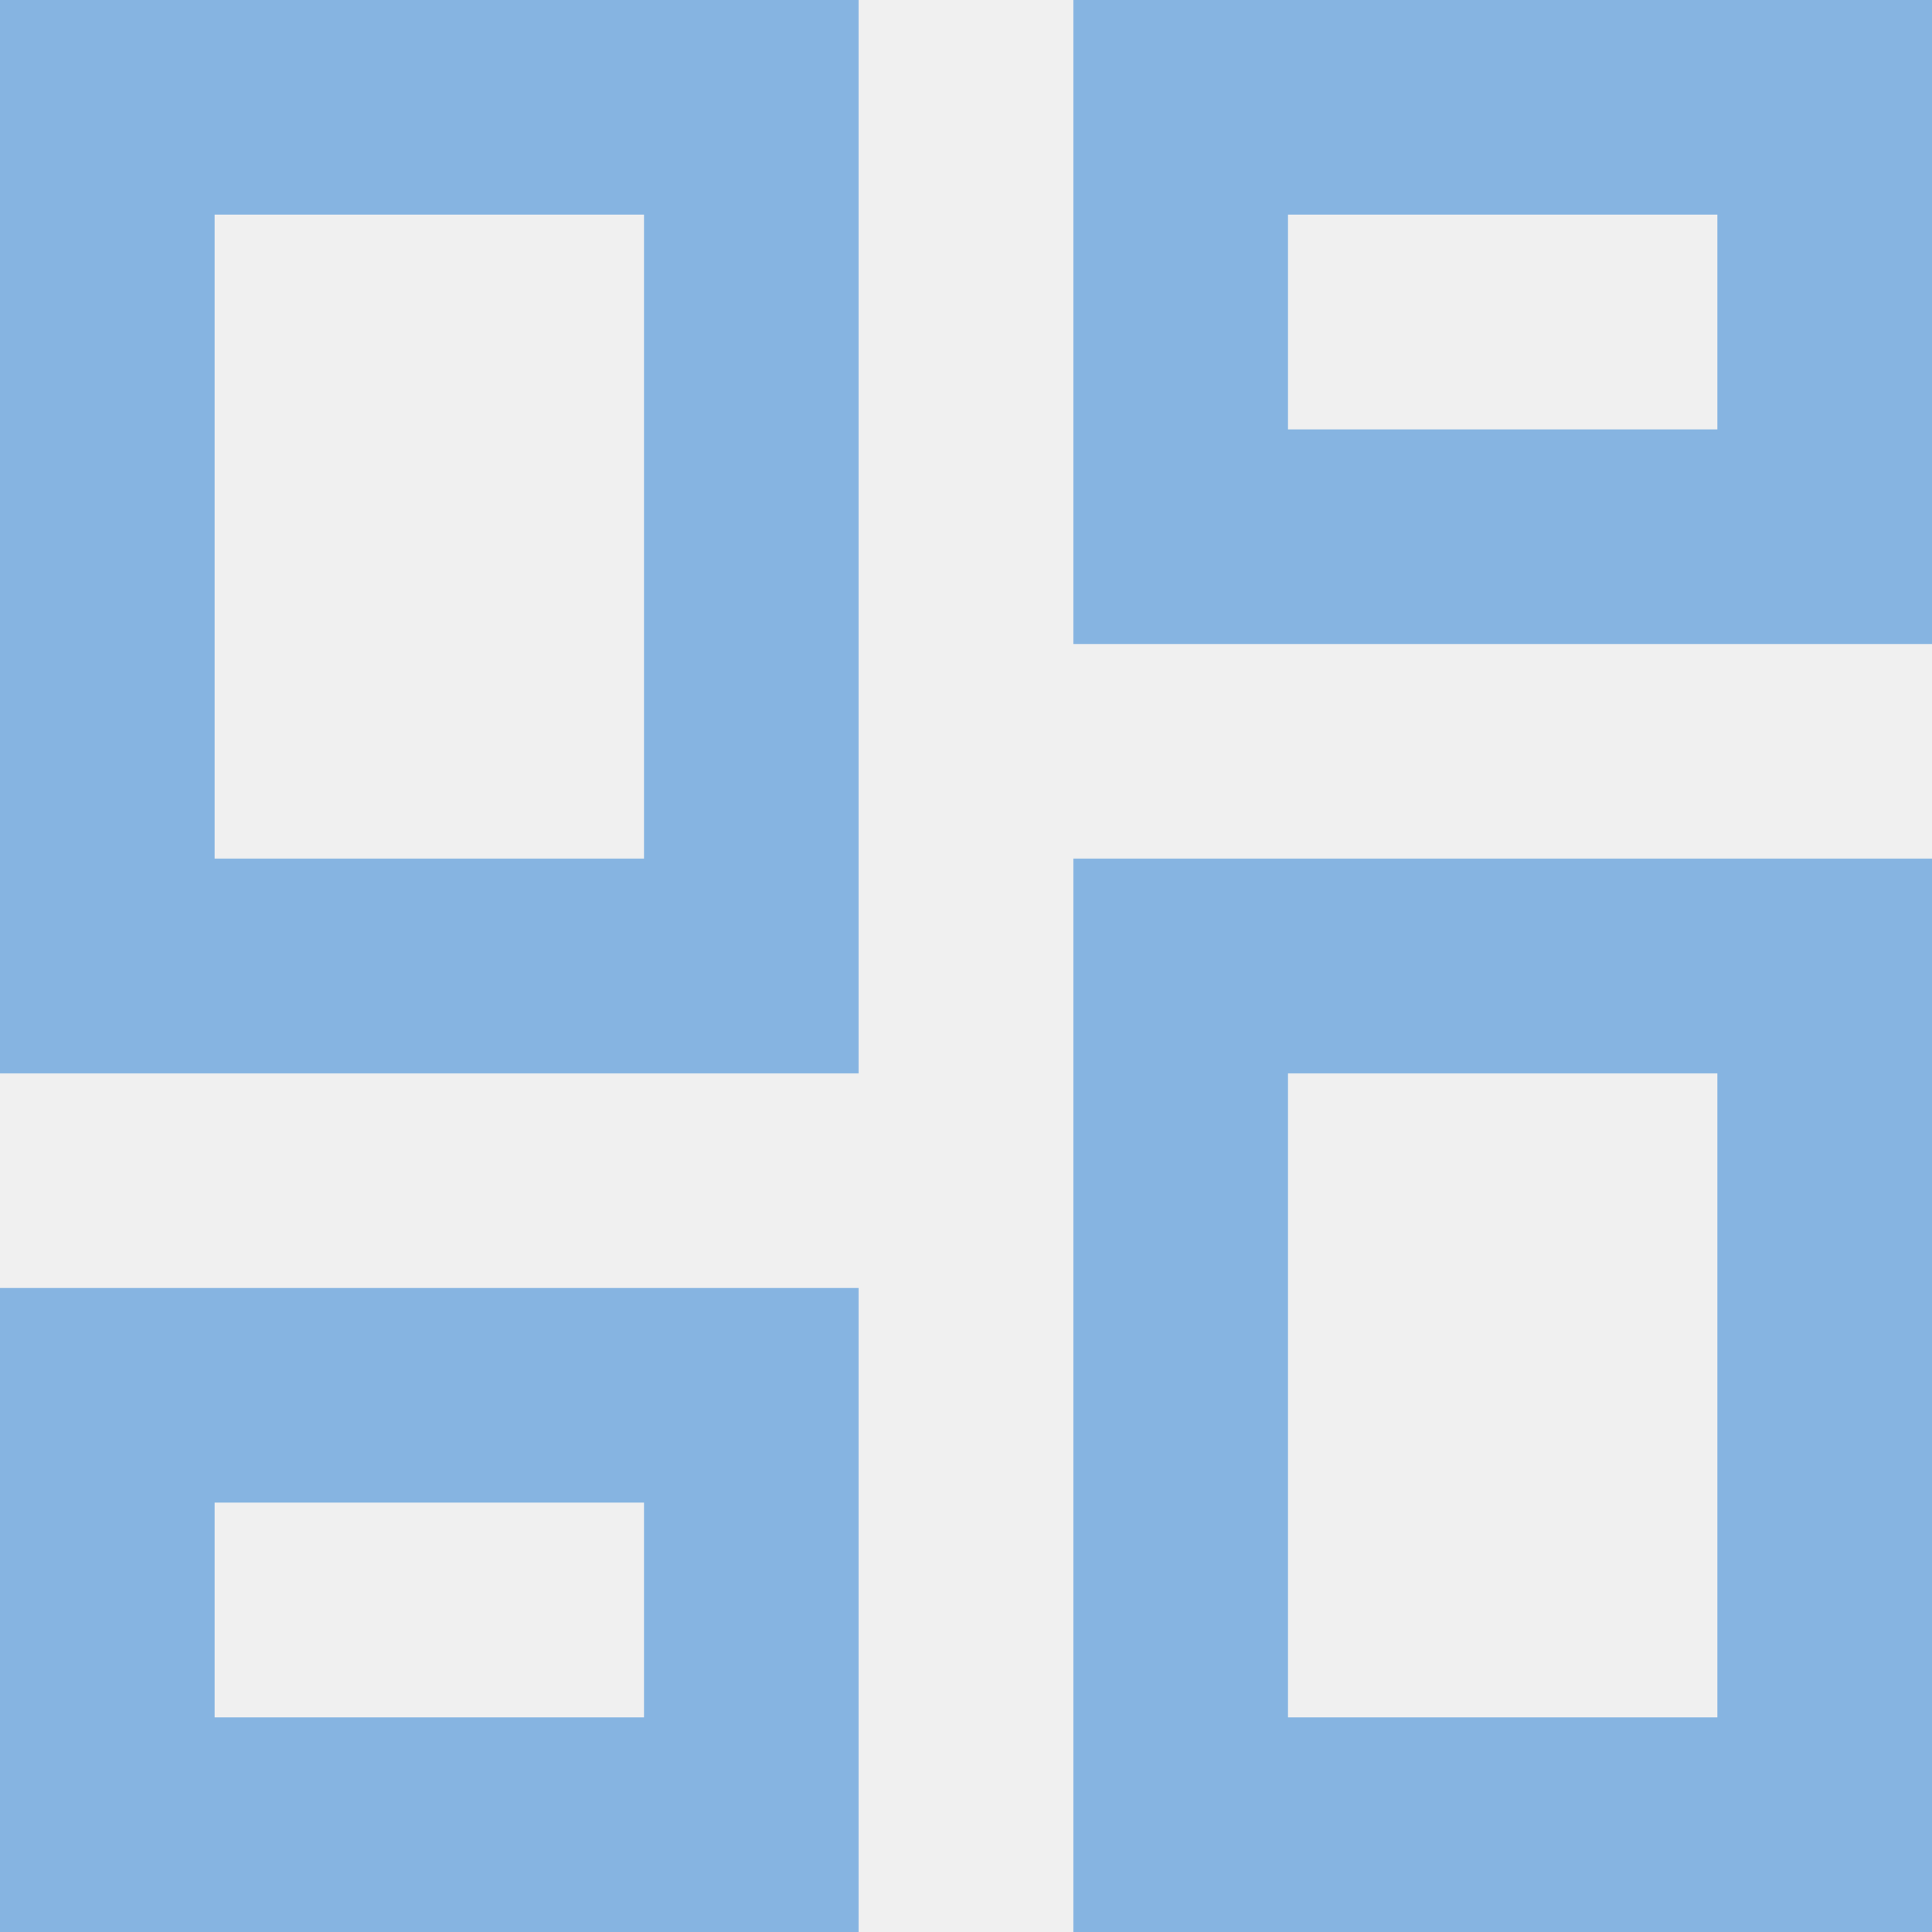
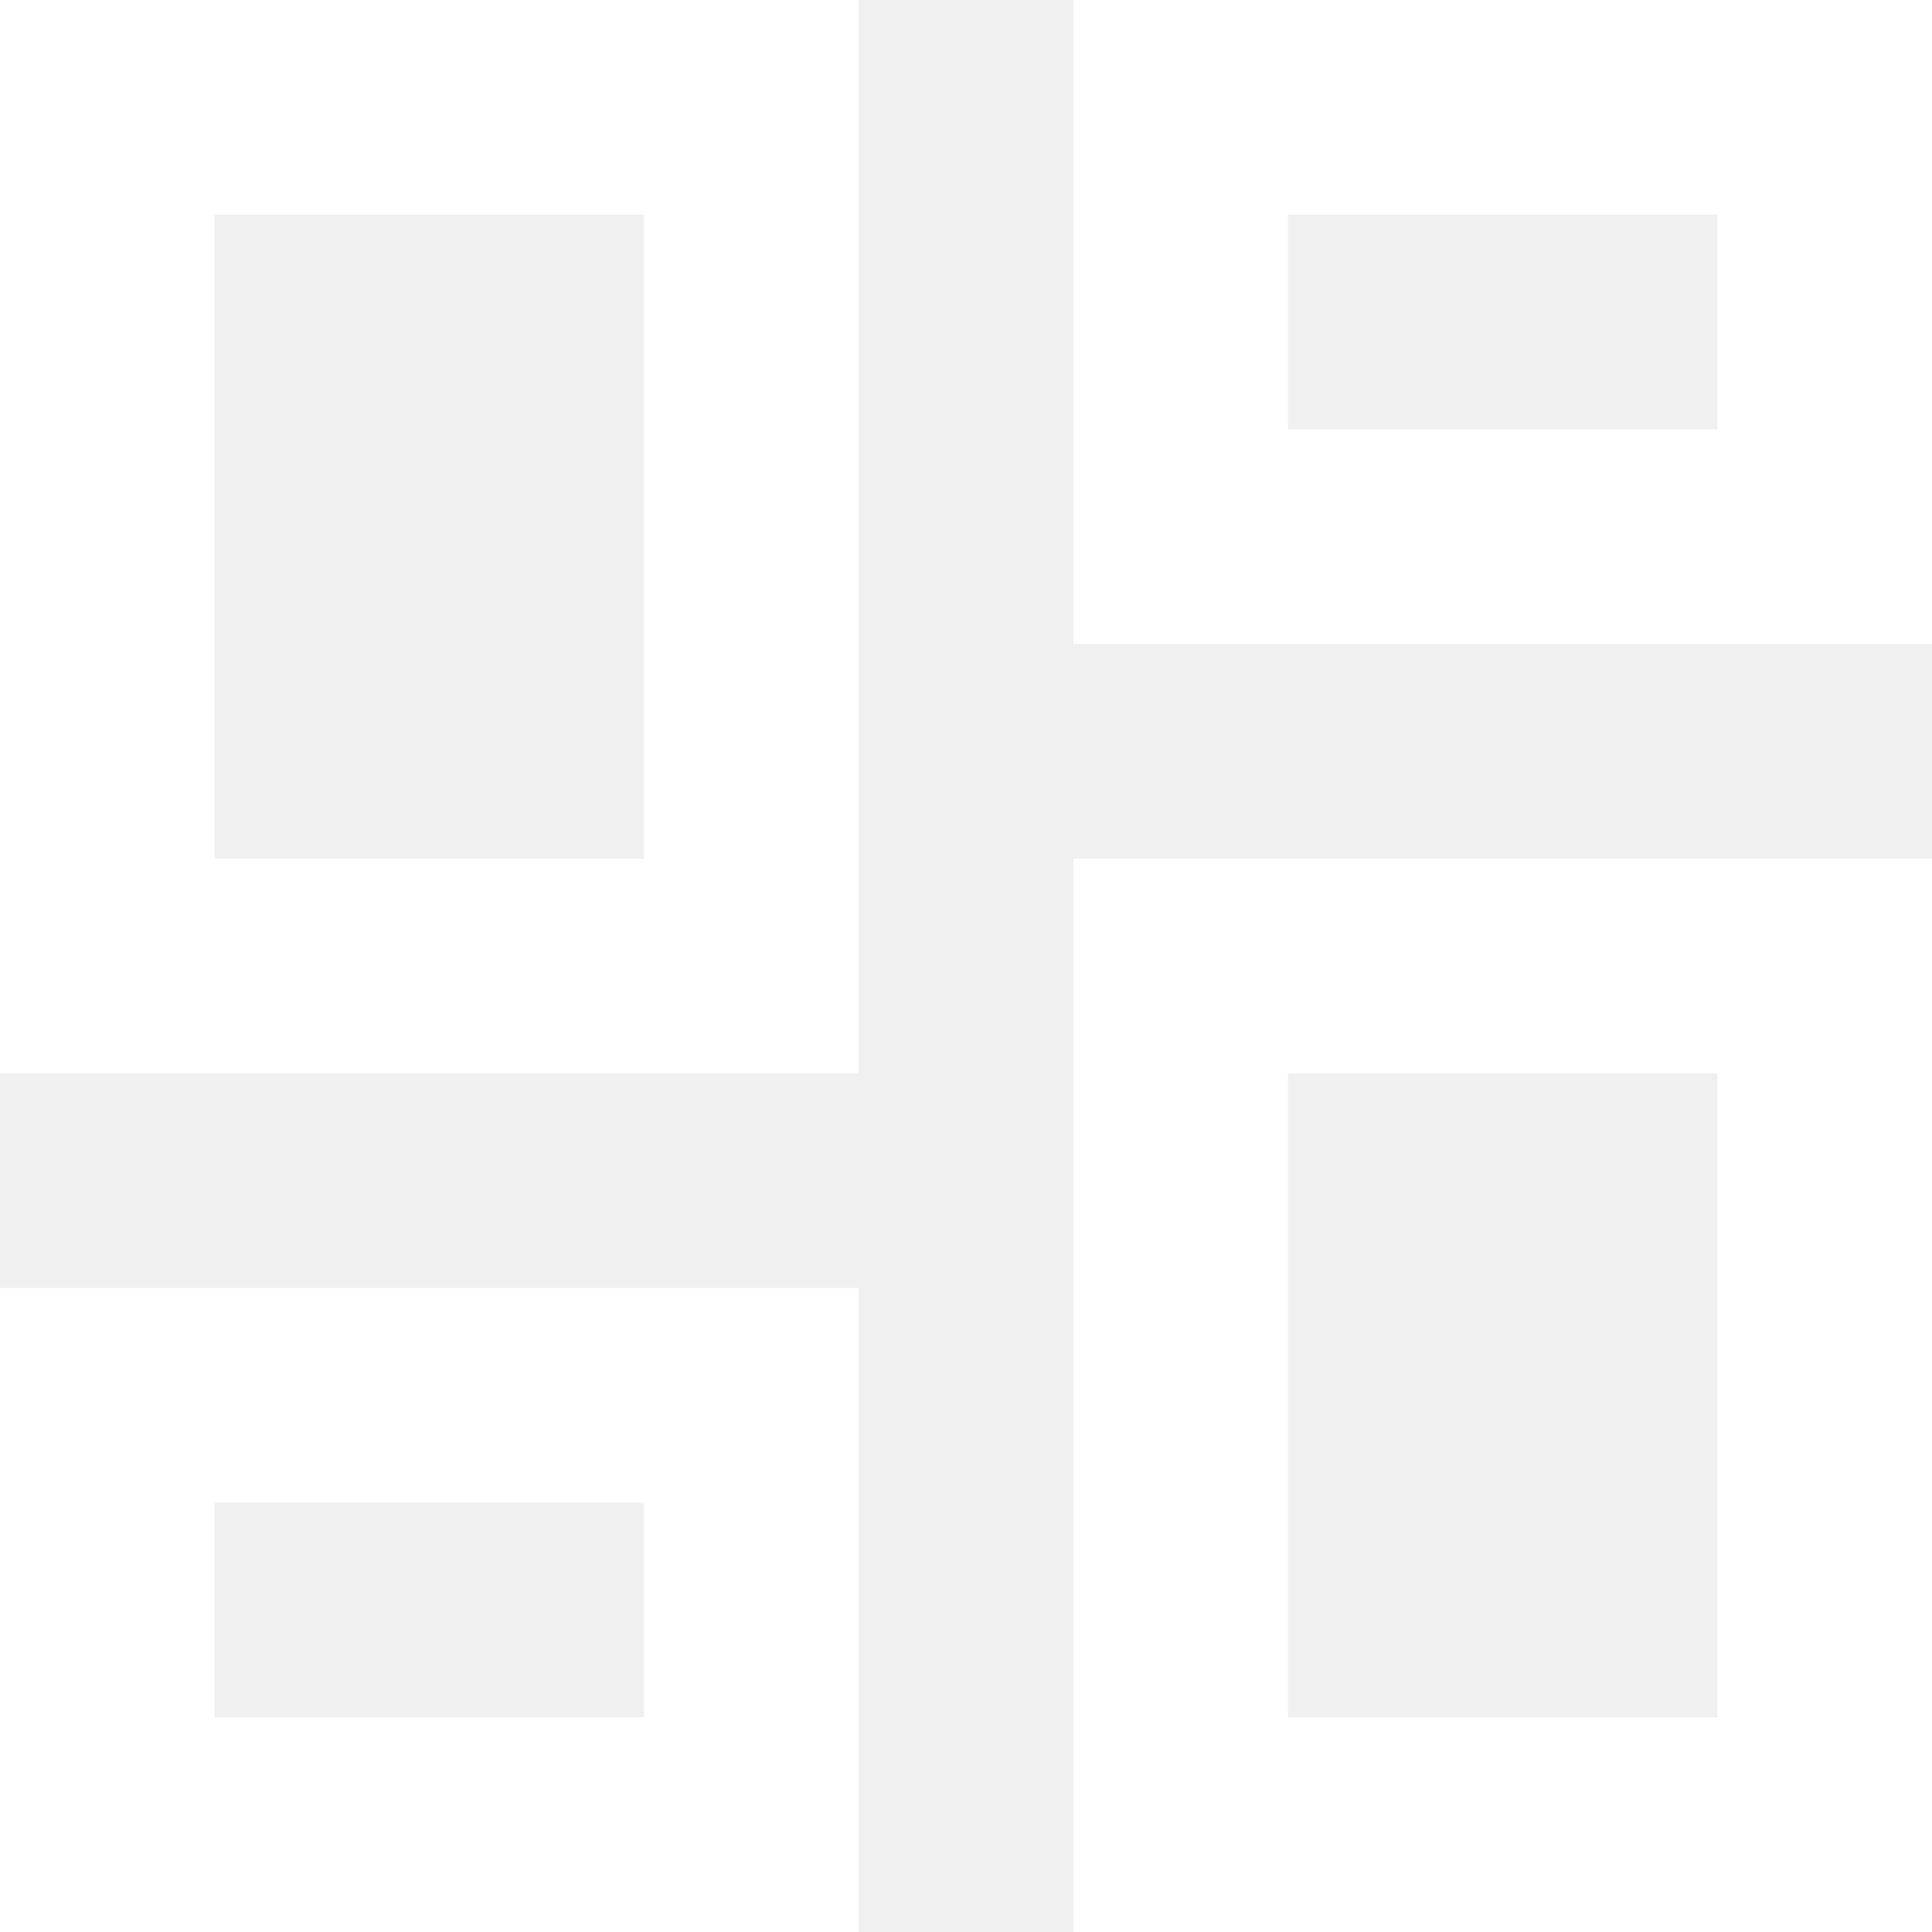
<svg xmlns="http://www.w3.org/2000/svg" width="12" height="12" viewBox="0 0 12 12" fill="none">
-   <path d="M6.667 4V0H12V4H6.667ZM0 6.667V0H5.333V6.667H0ZM6.667 12V5.333H12V12H6.667ZM0 12V8H5.333V12H0ZM1.333 5.333H4V1.333H1.333V5.333ZM8 10.667H10.667V6.667H8V10.667ZM8 2.667H10.667V1.333H8V2.667ZM1.333 10.667H4V9.333H1.333V10.667Z" fill="#86B4E1" />
+   <path d="M6.667 4V0H12V4H6.667ZM0 6.667V0H5.333V6.667H0ZM6.667 12V5.333H12V12H6.667ZM0 12V8H5.333V12H0ZM1.333 5.333H4V1.333H1.333V5.333ZM8 10.667H10.667V6.667H8V10.667ZM8 2.667H10.667V1.333H8V2.667ZM1.333 10.667H4V9.333H1.333V10.667Z" fill="white" />
</svg>
